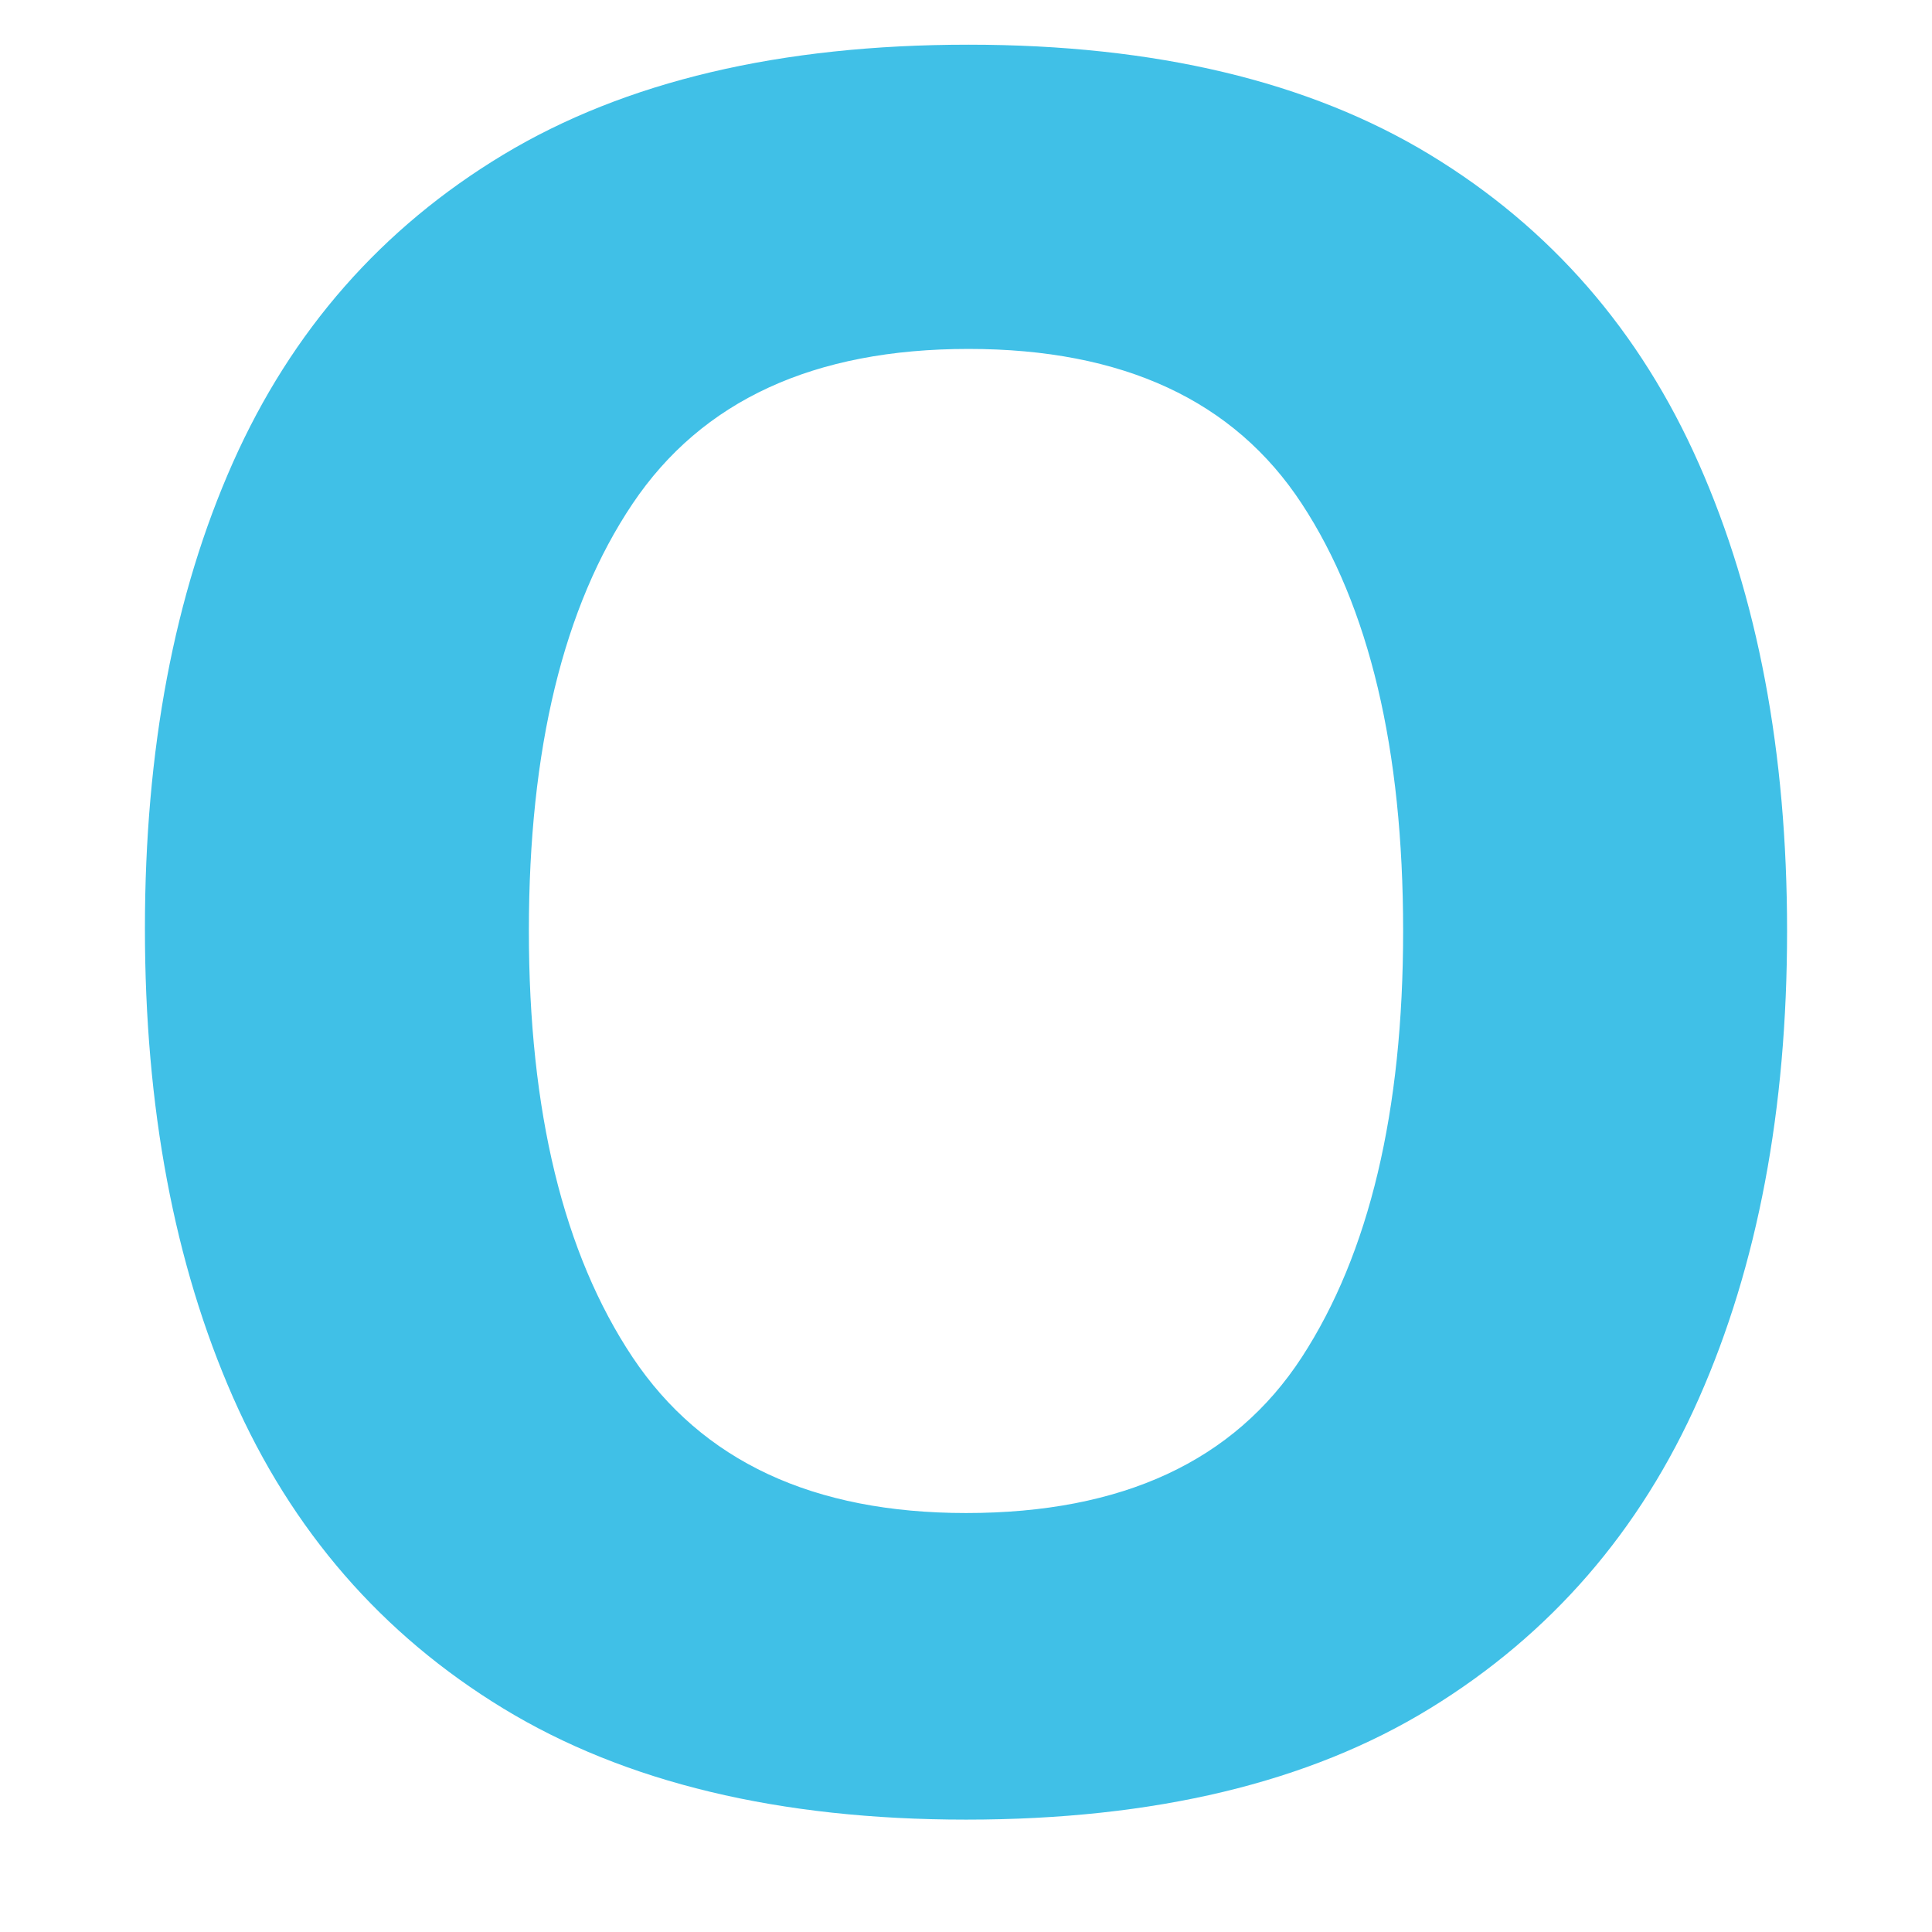
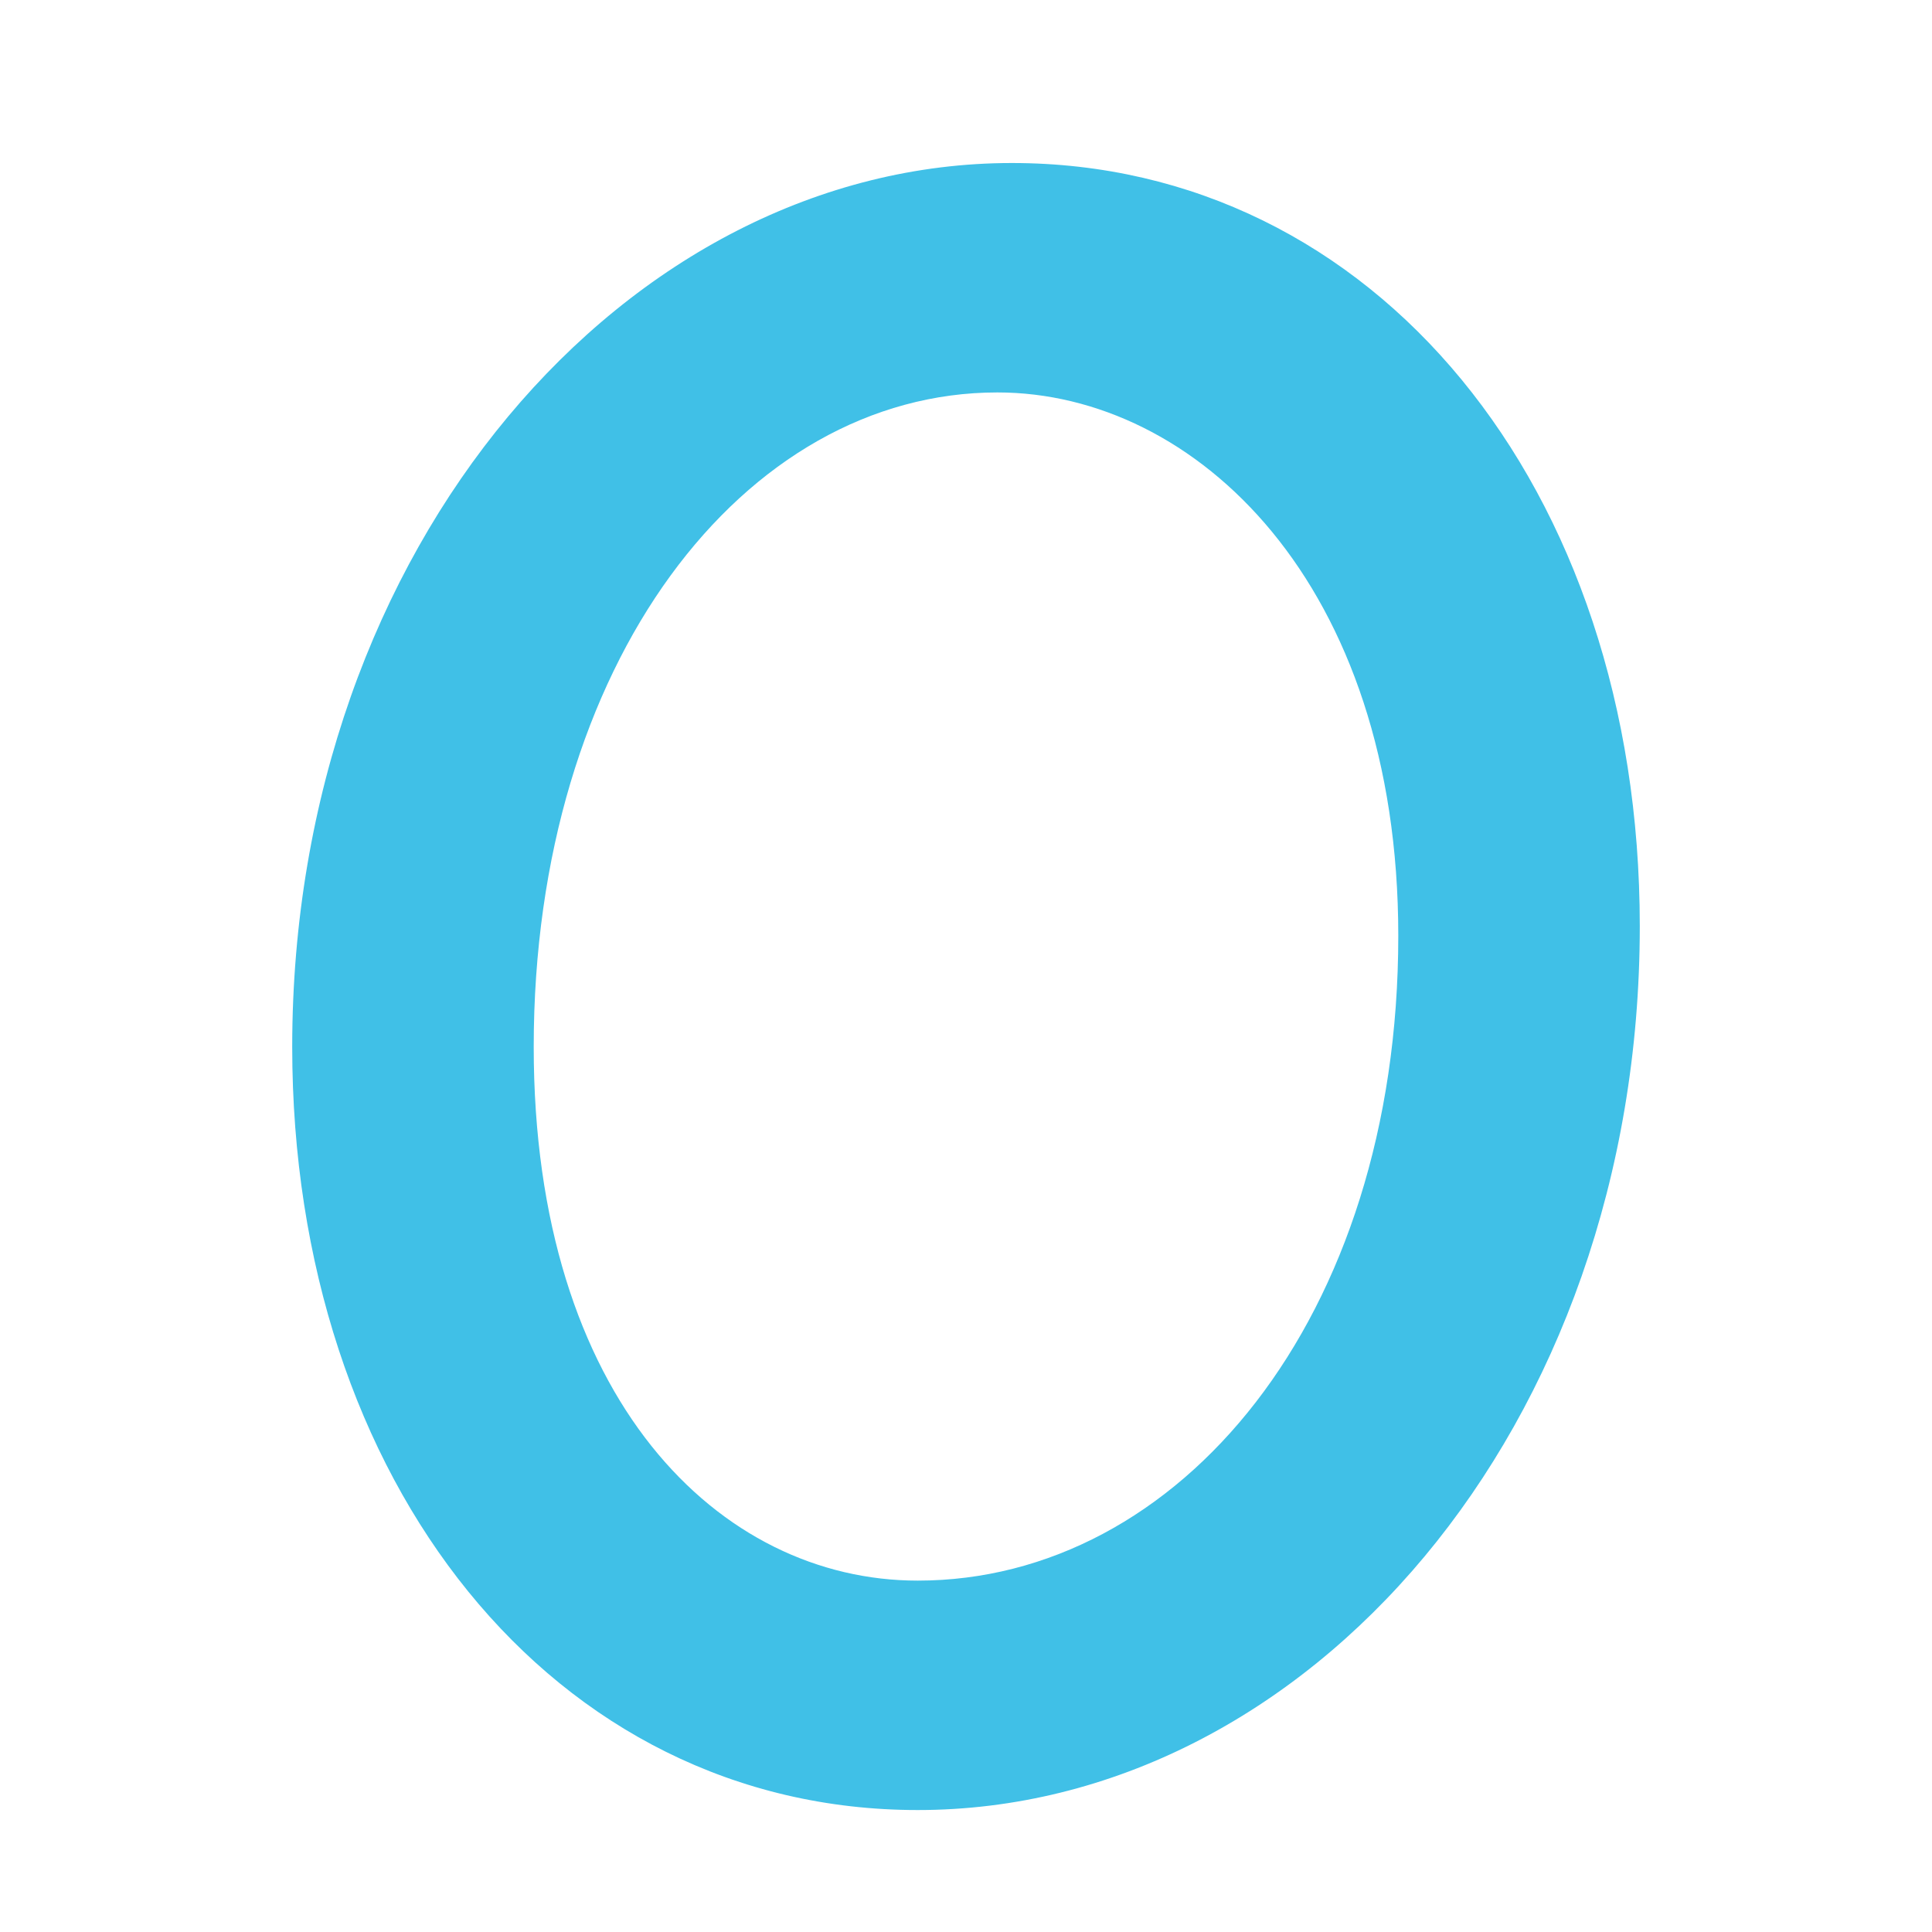
- <svg xmlns="http://www.w3.org/2000/svg" width="128" height="128">
-   <text style="line-height:1.25;-inkscape-font-specification:'Comic Neue';font-variant-ligatures:normal;font-variant-caps:normal;font-variant-numeric:normal;font-feature-settings:normal;text-align:start" x="64" y="118.96" font-weight="400" font-size="18.667" font-family="Comic Neue" letter-spacing="0" word-spacing="0" fill="#40c0e7">
-     <tspan x="64" y="118.96" style="-inkscape-font-specification:'Comic Neue Bold';text-align:center" font-weight="700" font-size="160" text-anchor="middle">O</tspan>
-   </text>
+ <svg xmlns="http://www.w3.org/2000/svg" width="128" height="128" version="1.1" id="svg6">
+   <defs id="defs10" />
+   <g aria-label="O" id="text4" style="line-height:1.25;fill:#40c0e7">
+     <path d="m 60.8,119.92 c 25.76,0 47.84,-25.28 47.84,-58.56 0,-29.12 -17.6,-50.56 -41.6,-50.56 -25.44,0 -47.68,25.28 -47.68,58.56 0,28.8 17.28,50.56 41.44,50.56 z m 0,-15.2 c -13.12,0 -25.44,-12 -25.44,-35.36 0,-25.44 13.92,-43.36 30.72,-43.36 13.12,0 26.56,12.64 26.56,36 0,25.44 -14.56,42.72 -31.84,42.72 z" style="text-align:center;text-anchor:middle" id="path12" />
+   </g>
</svg>
